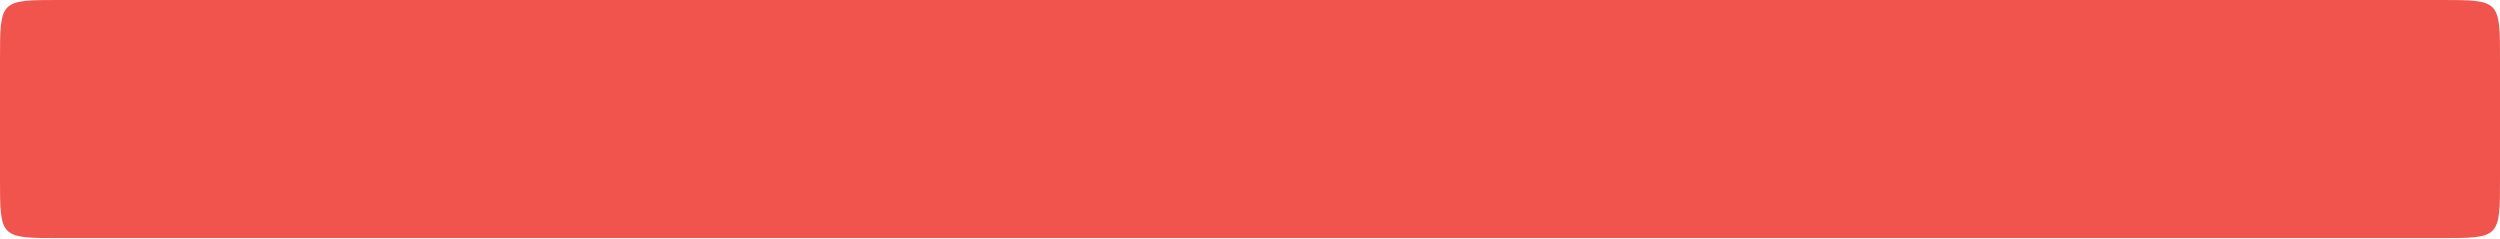
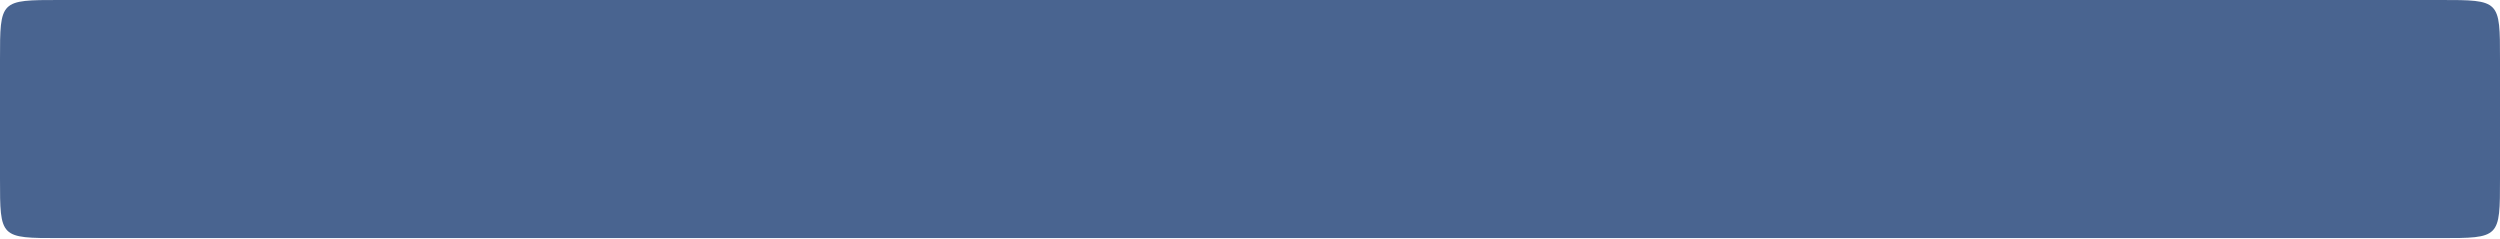
- <svg xmlns="http://www.w3.org/2000/svg" width="42" height="4">
-   <g transform="translate(0,-1048.362)">
-     <path d="m 1,1048.362 40,0 c 1,0 1,0 1,1 l 0,2 c 0,1 0,1 -1,1 l -40,0 c -1,0 -1,0 -1,-1 l 0,-2 c 0,-1 0,-1 1,-1 z" fill="#f0544c" />
+ <svg xmlns="http://www.w3.org/2000/svg" width="42" height="4" id="svg2" version="1.1">
+   <defs id="defs10" />
+   <g transform="translate(0,-1048.362)" id="g4">
+     <path d="m 1,1048.362 40,0 c 1,0 1,0 1,1 l 0,2 c 0,1 0,1 -1,1 l -40,0 c -1,0 -1,0 -1,-1 l 0,-2 c 0,-1 0,-1 1,-1 z" fill="#496490" id="path6" style="fill:#496490;fill-opacity:1" />
  </g>
</svg>
